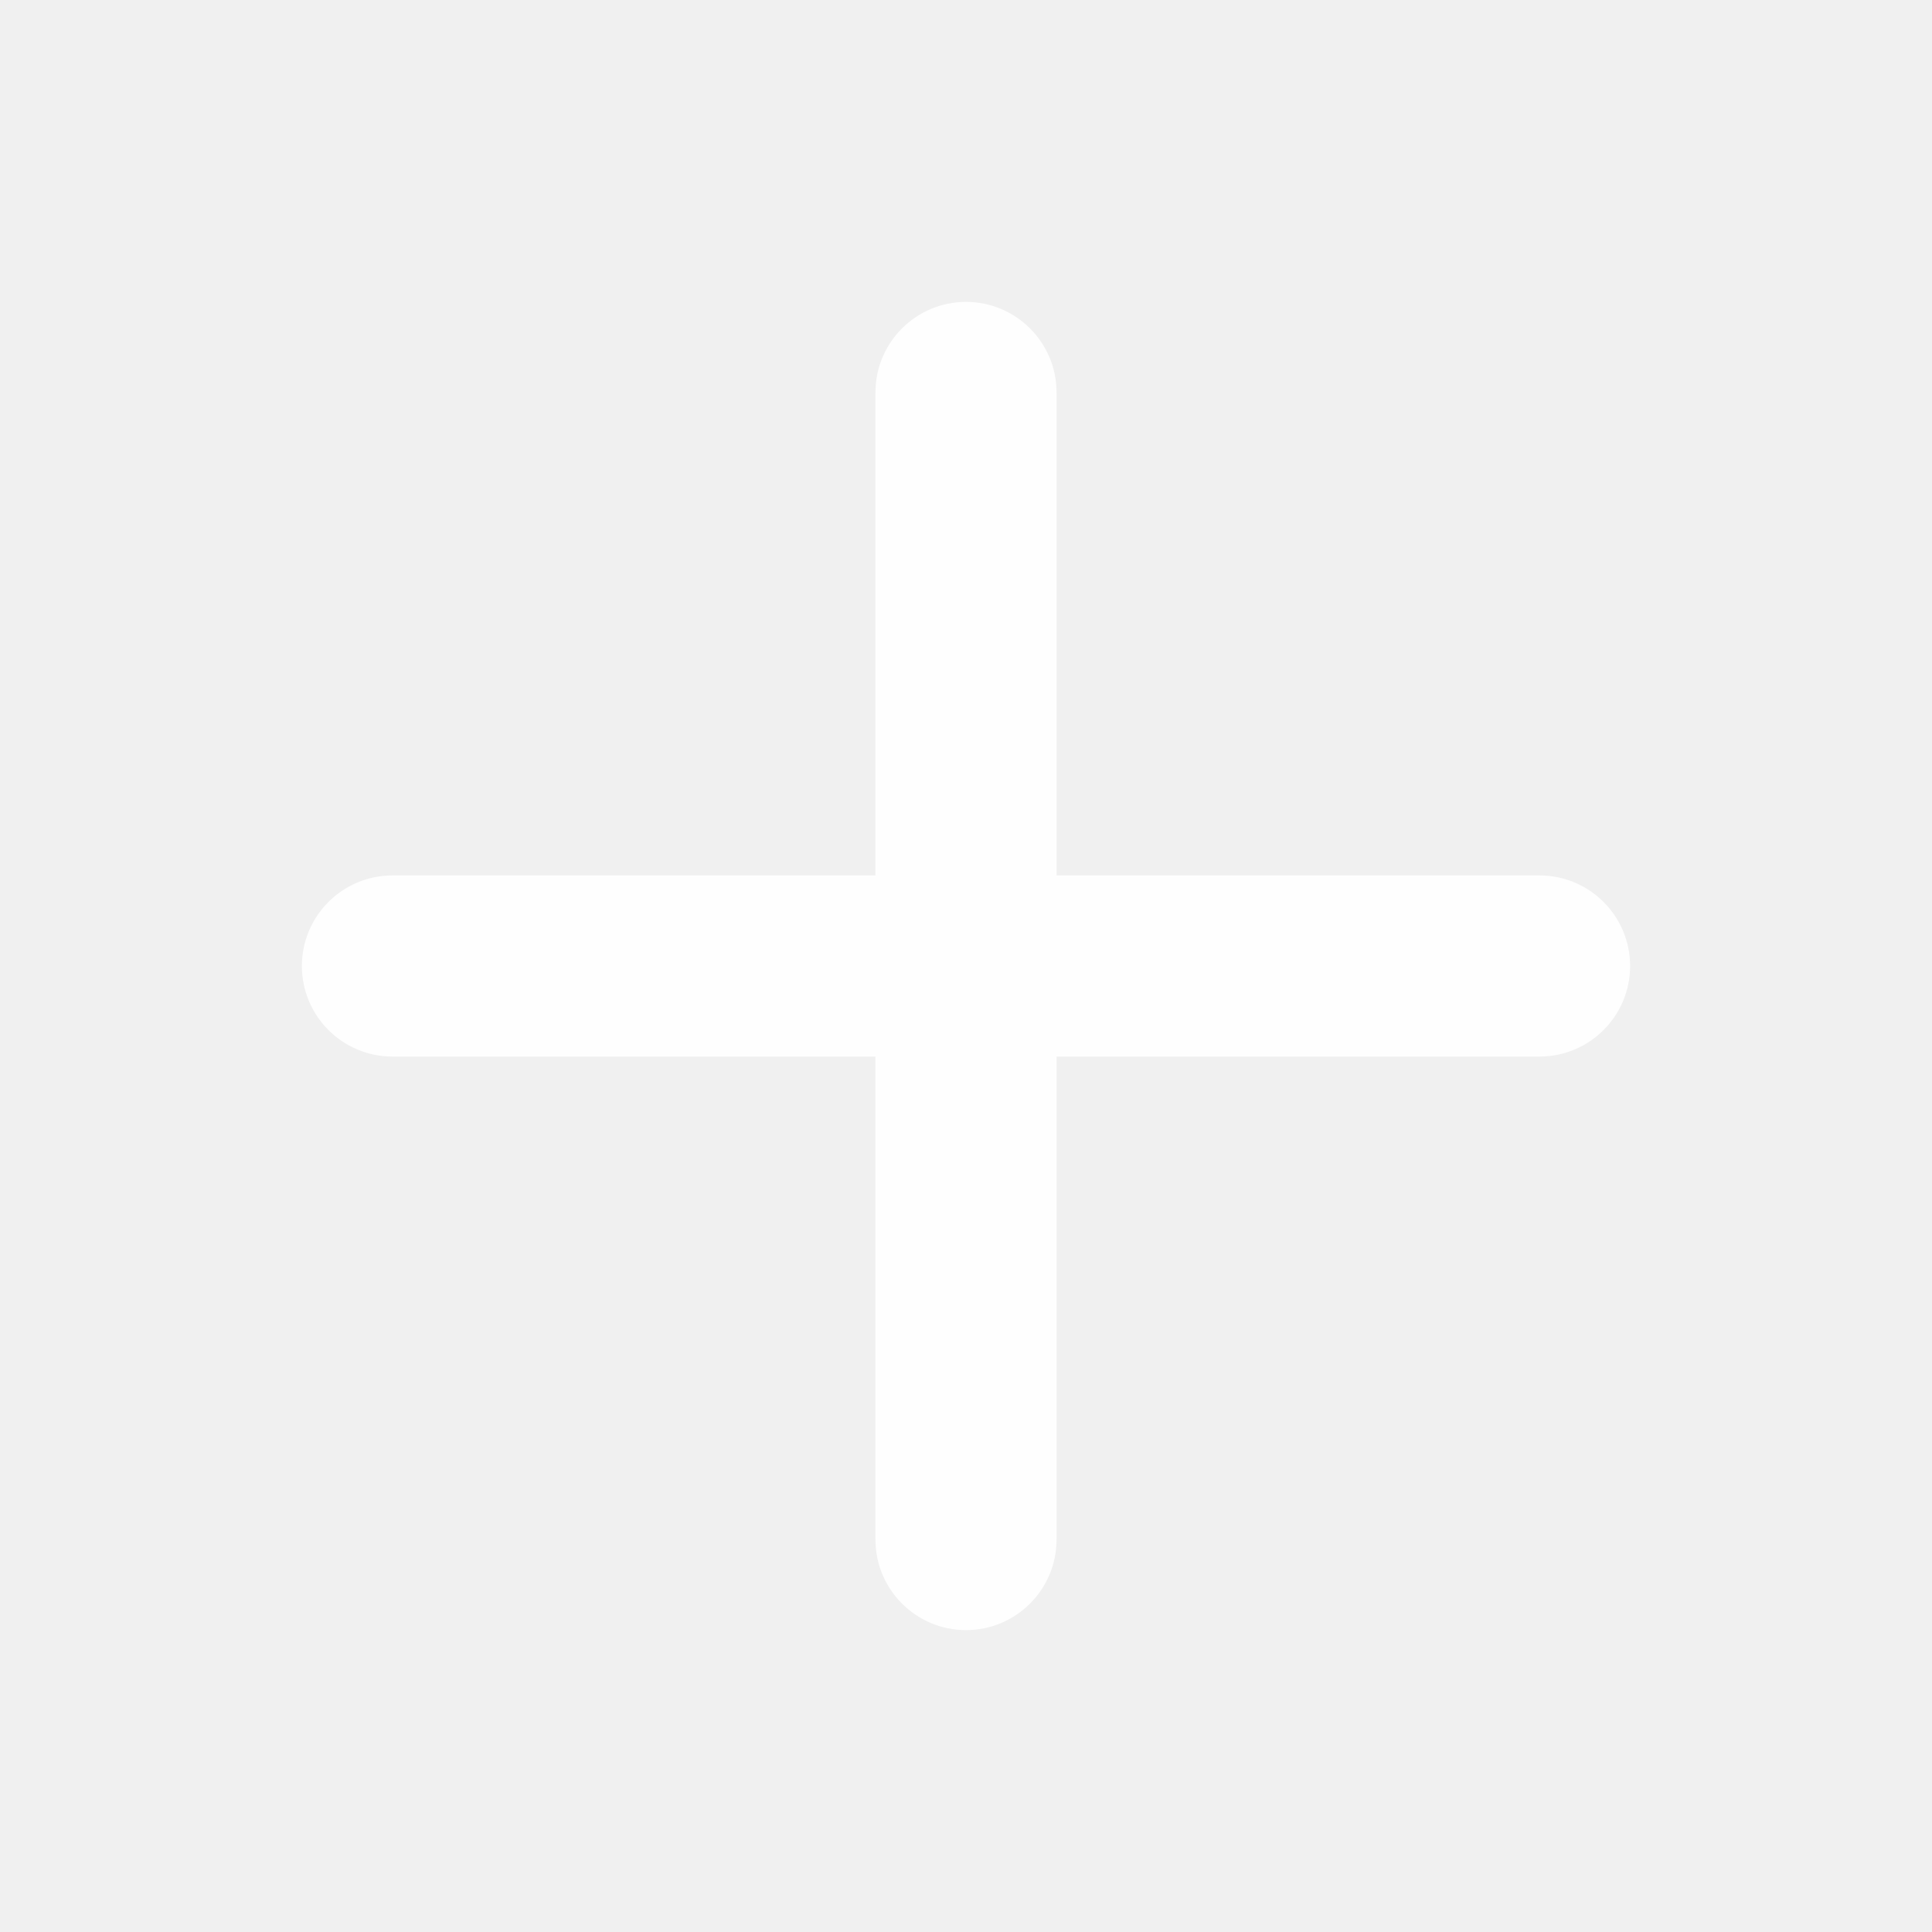
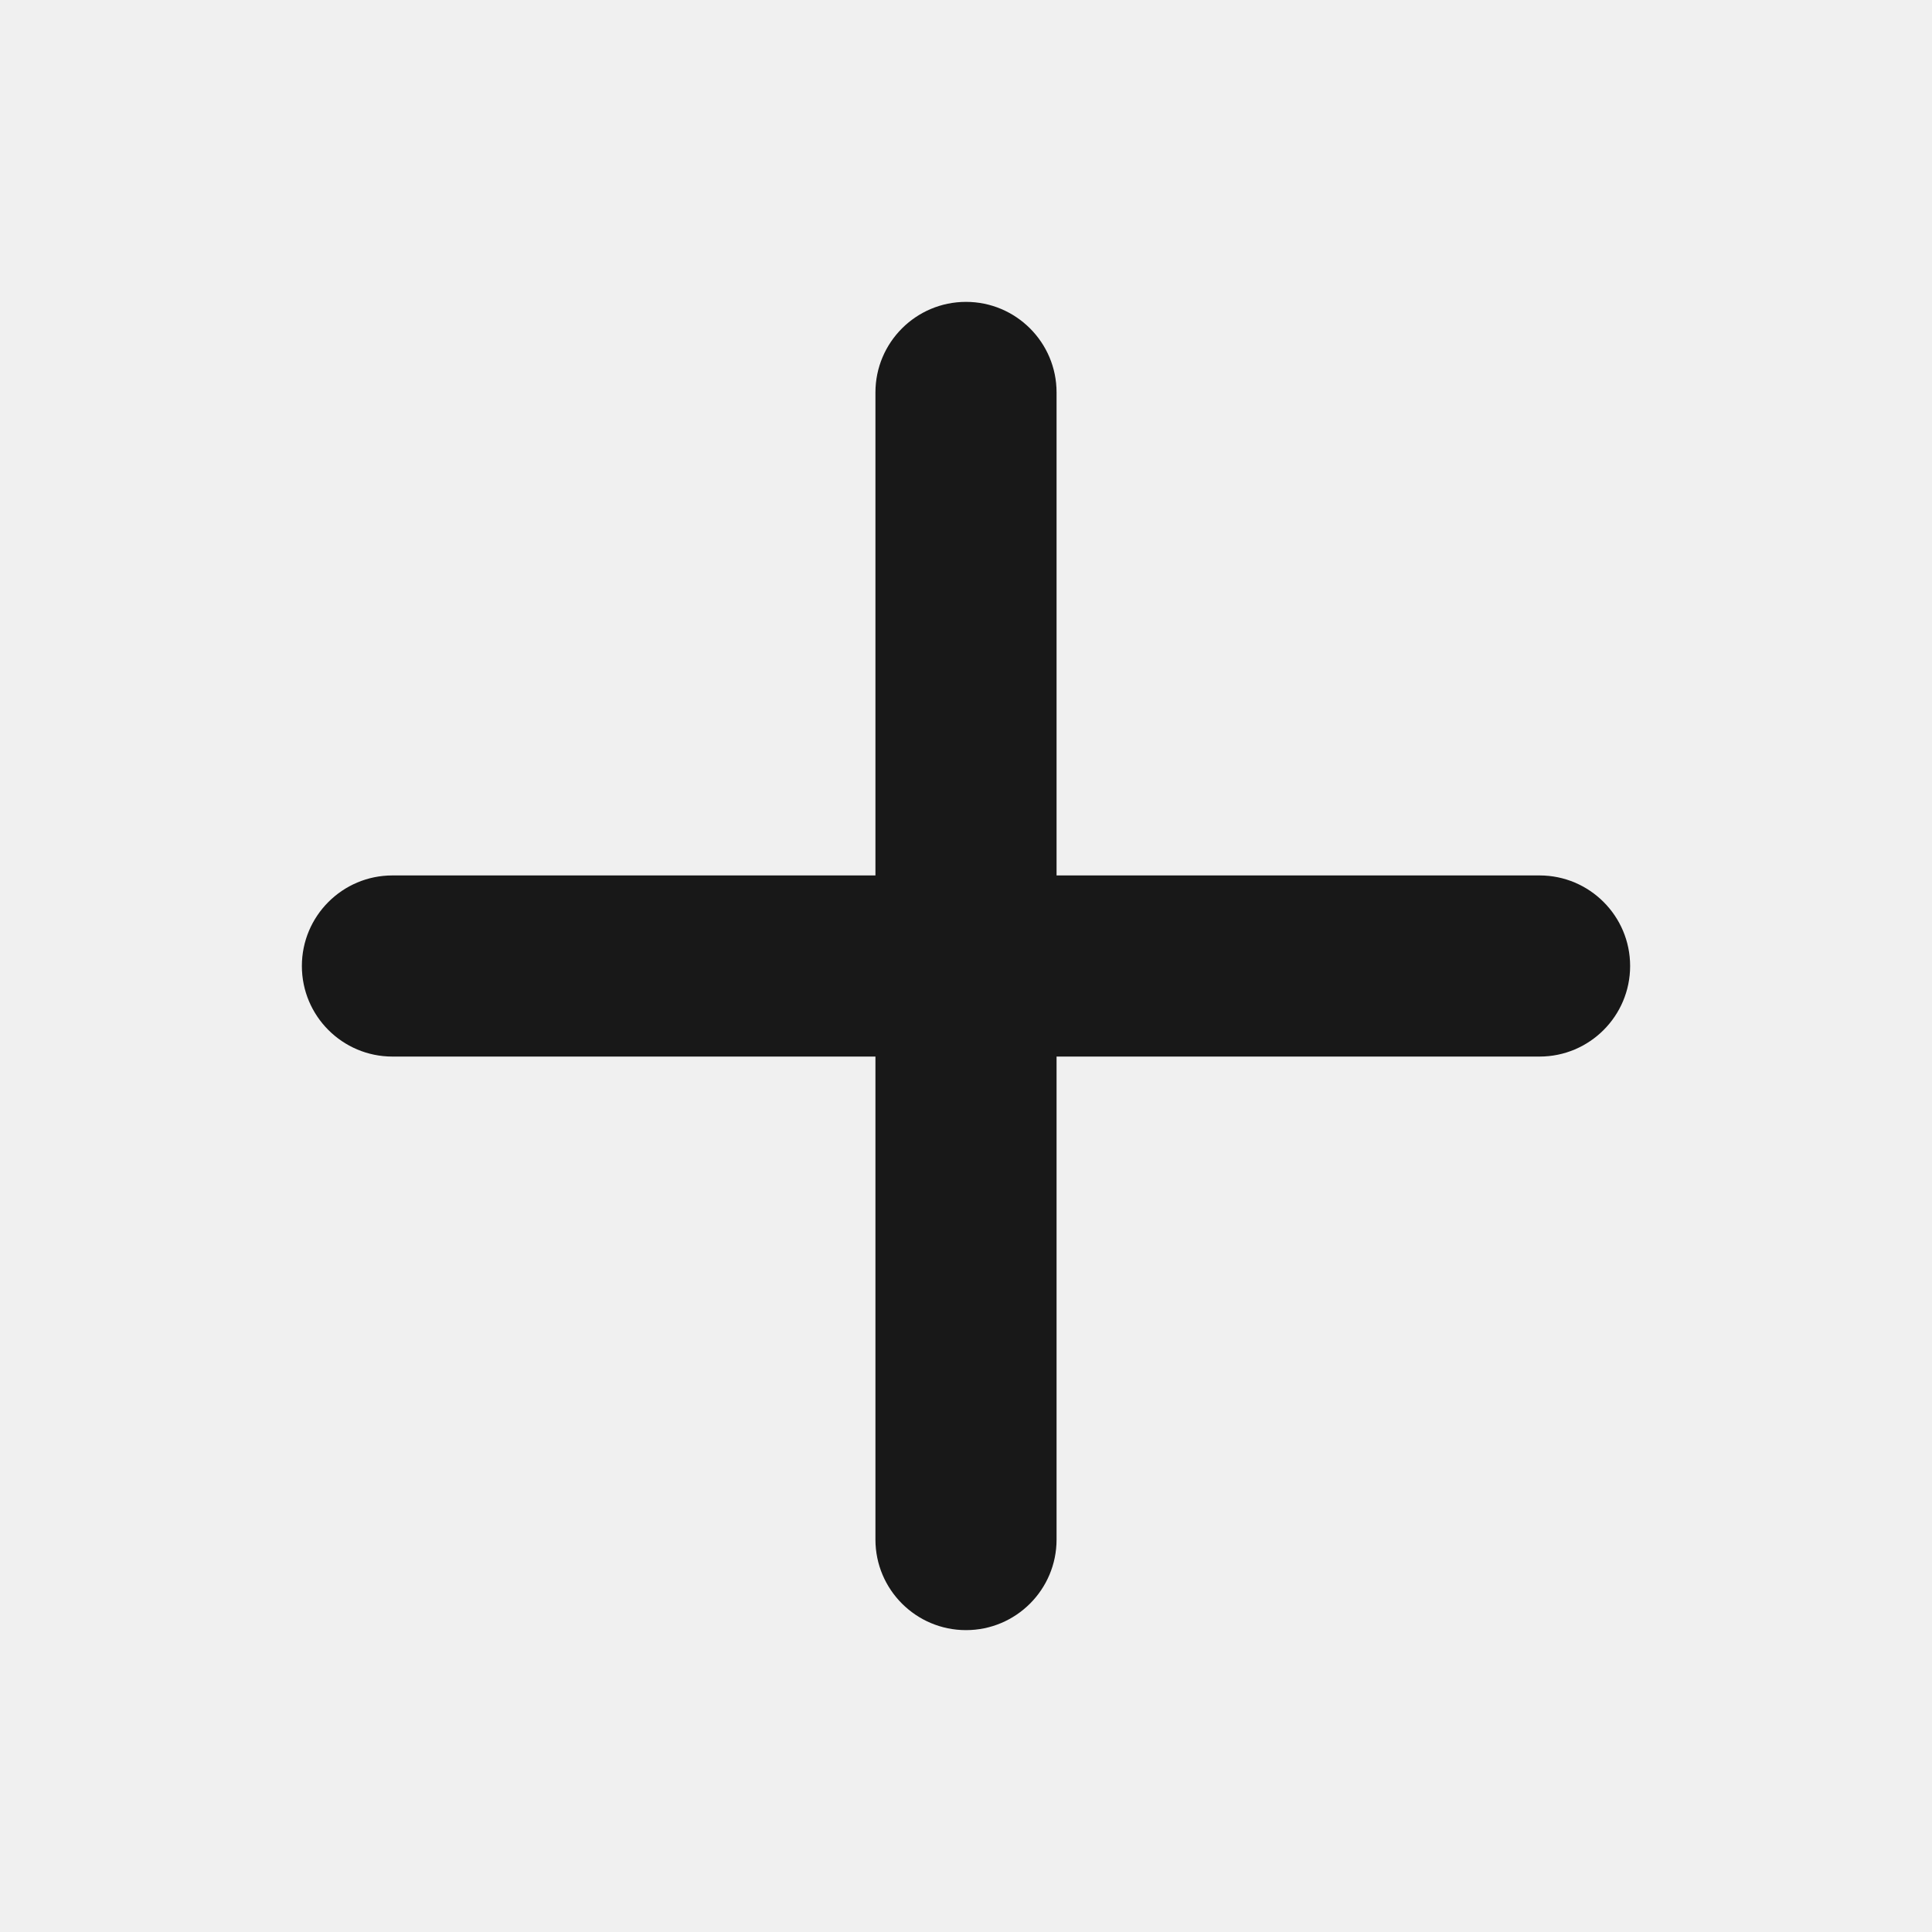
- <svg xmlns="http://www.w3.org/2000/svg" class="tiktok-qeydvm-StyledPlusIcon e18d3d944" data-e2e="" viewBox="0 0 16 16" fill="currentColor" width="1" height="1">
-   <path fill-rule="evenodd" clip-rule="evenodd" d="M8 2.5C7.586 2.5 7.25 2.836 7.25 3.25V7.25H3.25C2.836 7.25 2.5 7.586 2.5 8C2.5 8.414 2.836 8.75 3.25 8.75H7.25V12.75C7.25 13.164 7.586 13.5 8 13.5C8.414 13.5 8.75 13.164 8.75 12.75V8.75H12.75C13.164 8.75 13.5 8.414 13.5 8C13.5 7.586 13.164 7.25 12.75 7.25H8.75V3.25C8.75 2.836 8.414 2.5 8 2.5Z" fill-opacity="0.9" fill="#FFFFFF" />
+ <svg xmlns="http://www.w3.org/2000/svg" class="e18d3d944" data-e2e="" viewBox="0 0 16 16" fill="currentColor" width="1" height="1">
+   <path fill-rule="evenodd" clip-rule="evenodd" d="M8 2.5C7.586 2.5 7.25 2.836 7.25 3.25V7.25H3.25C2.836 7.25 2.5 7.586 2.5 8C2.5 8.414 2.836 8.75 3.25 8.75H7.25V12.75C7.25 13.164 7.586 13.5 8 13.5C8.414 13.5 8.75 13.164 8.75 12.75V8.75H12.75C13.164 8.75 13.5 8.414 13.5 8C13.5 7.586 13.164 7.25 12.75 7.25H8.75V3.25C8.75 2.836 8.414 2.5 8 2.5Z" fill-opacity="0.9" fill="currentColor" />
</svg>
